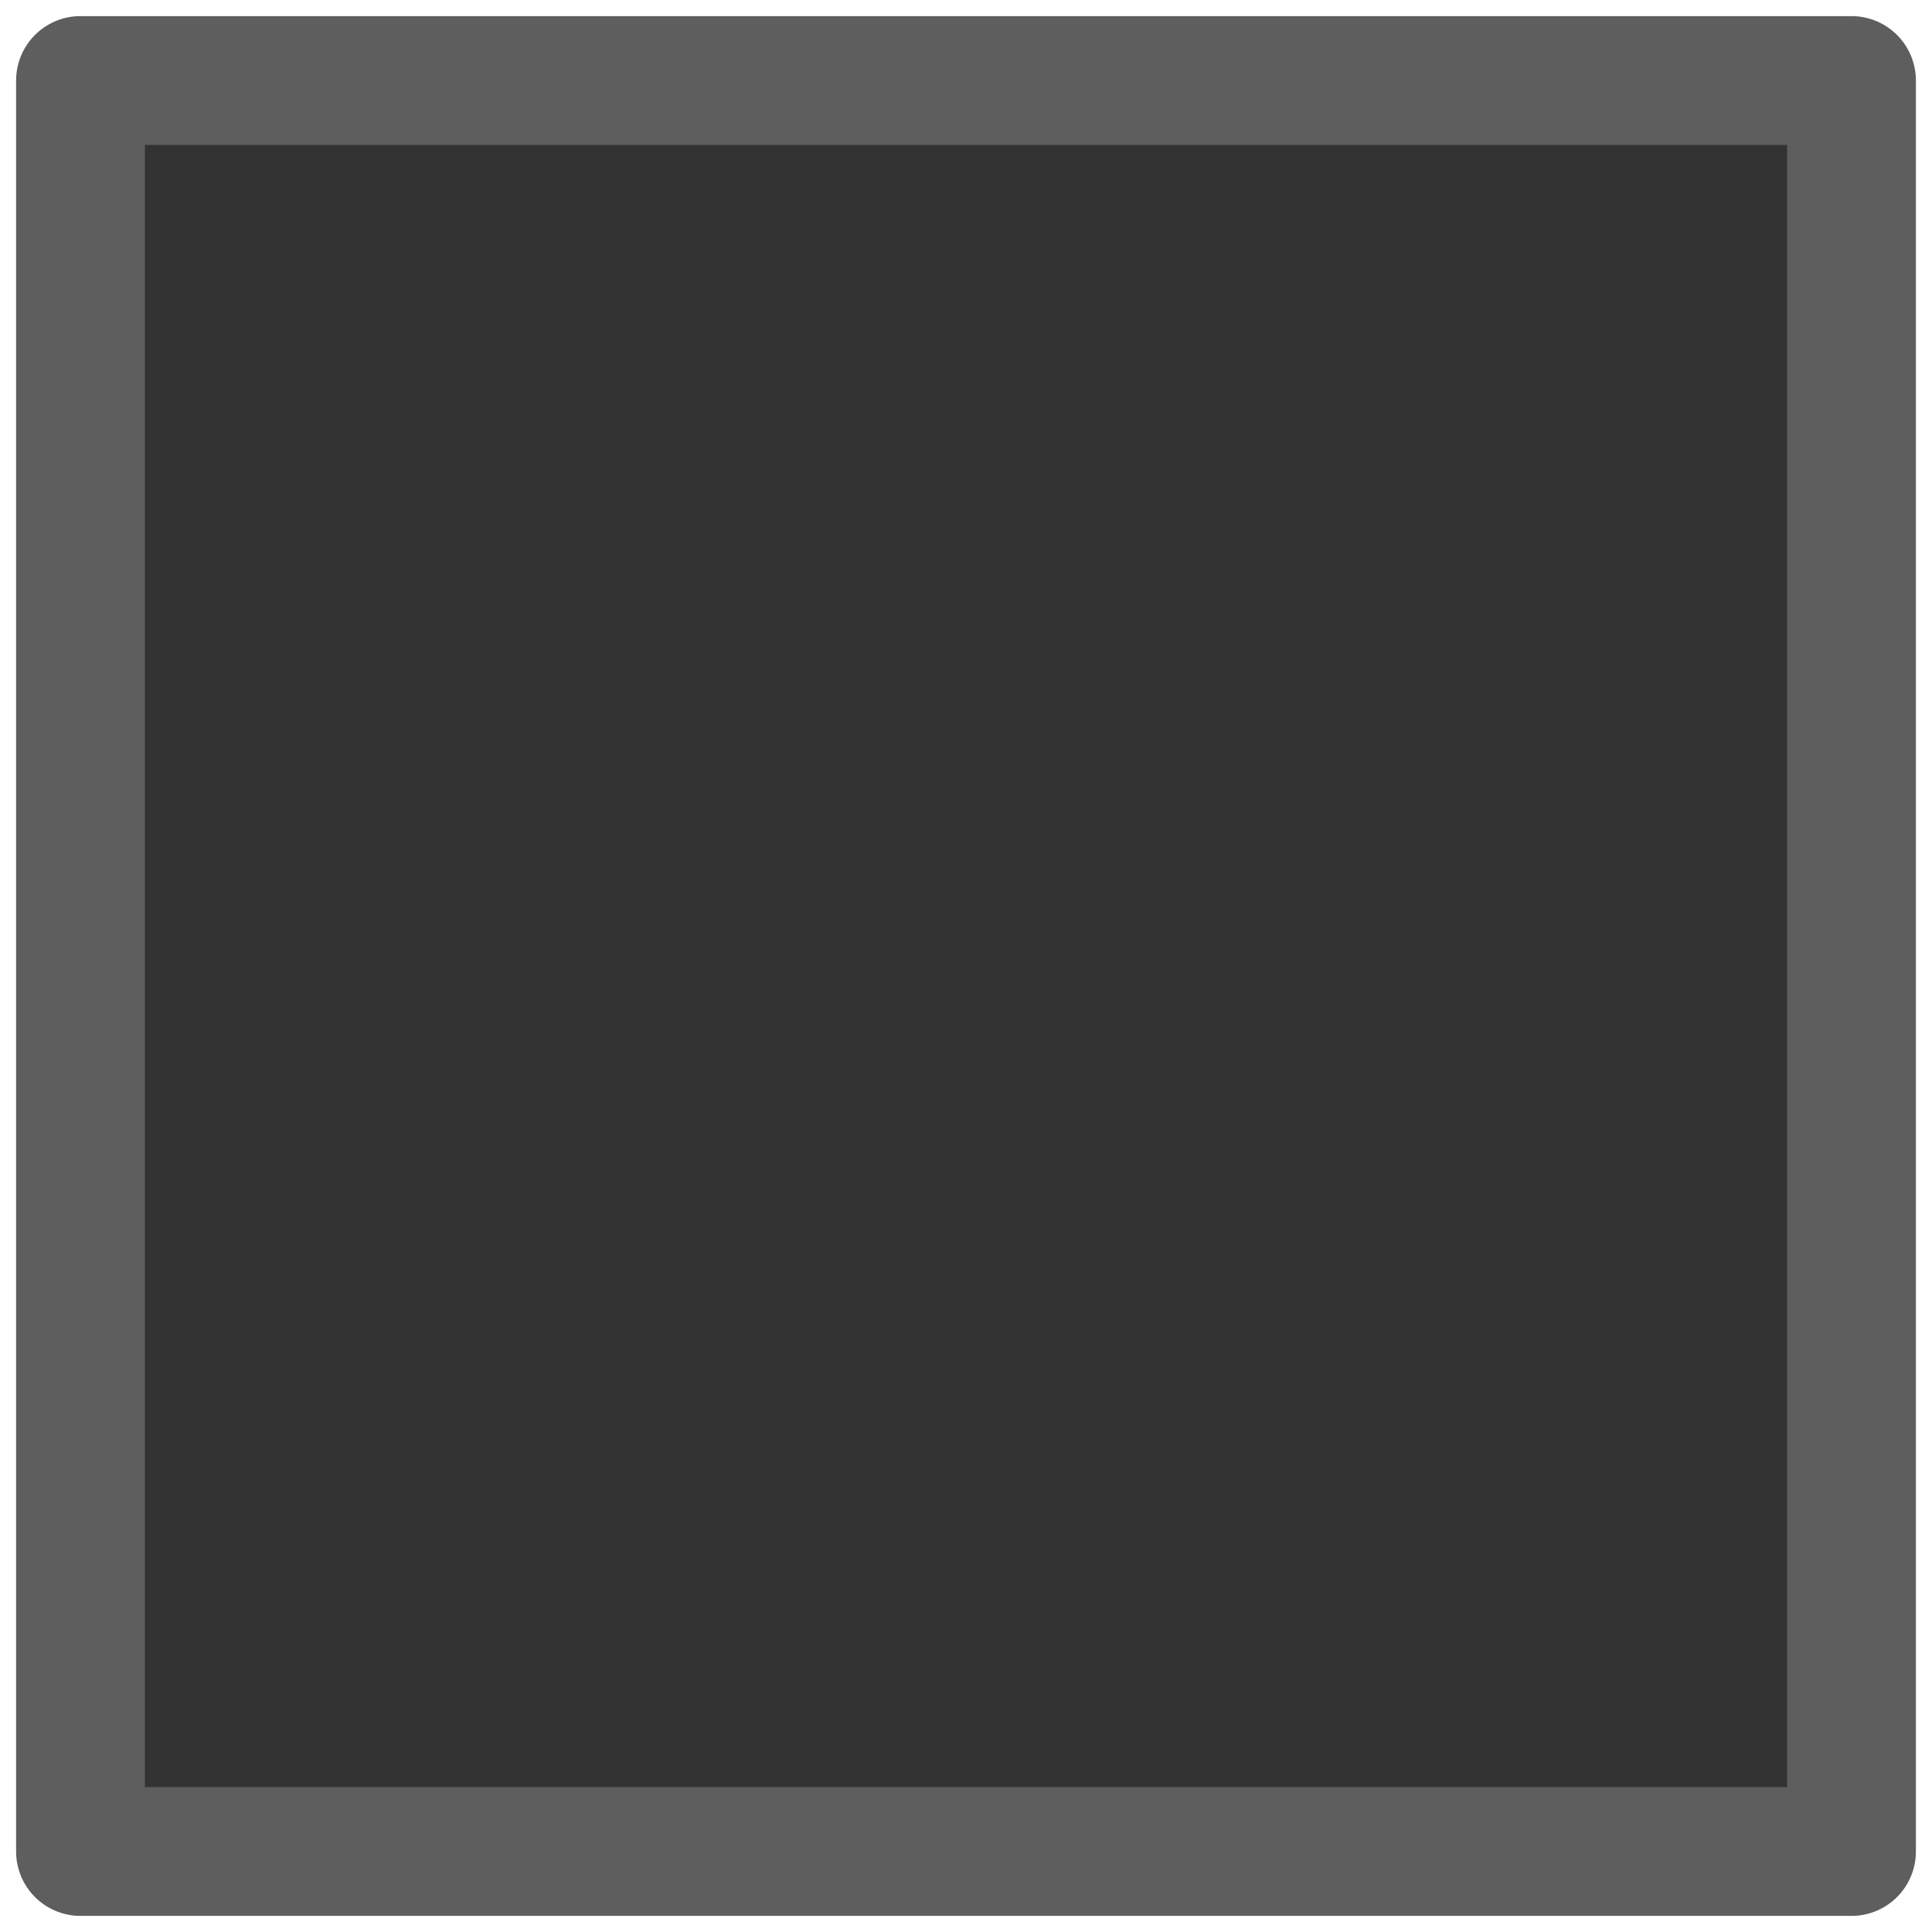
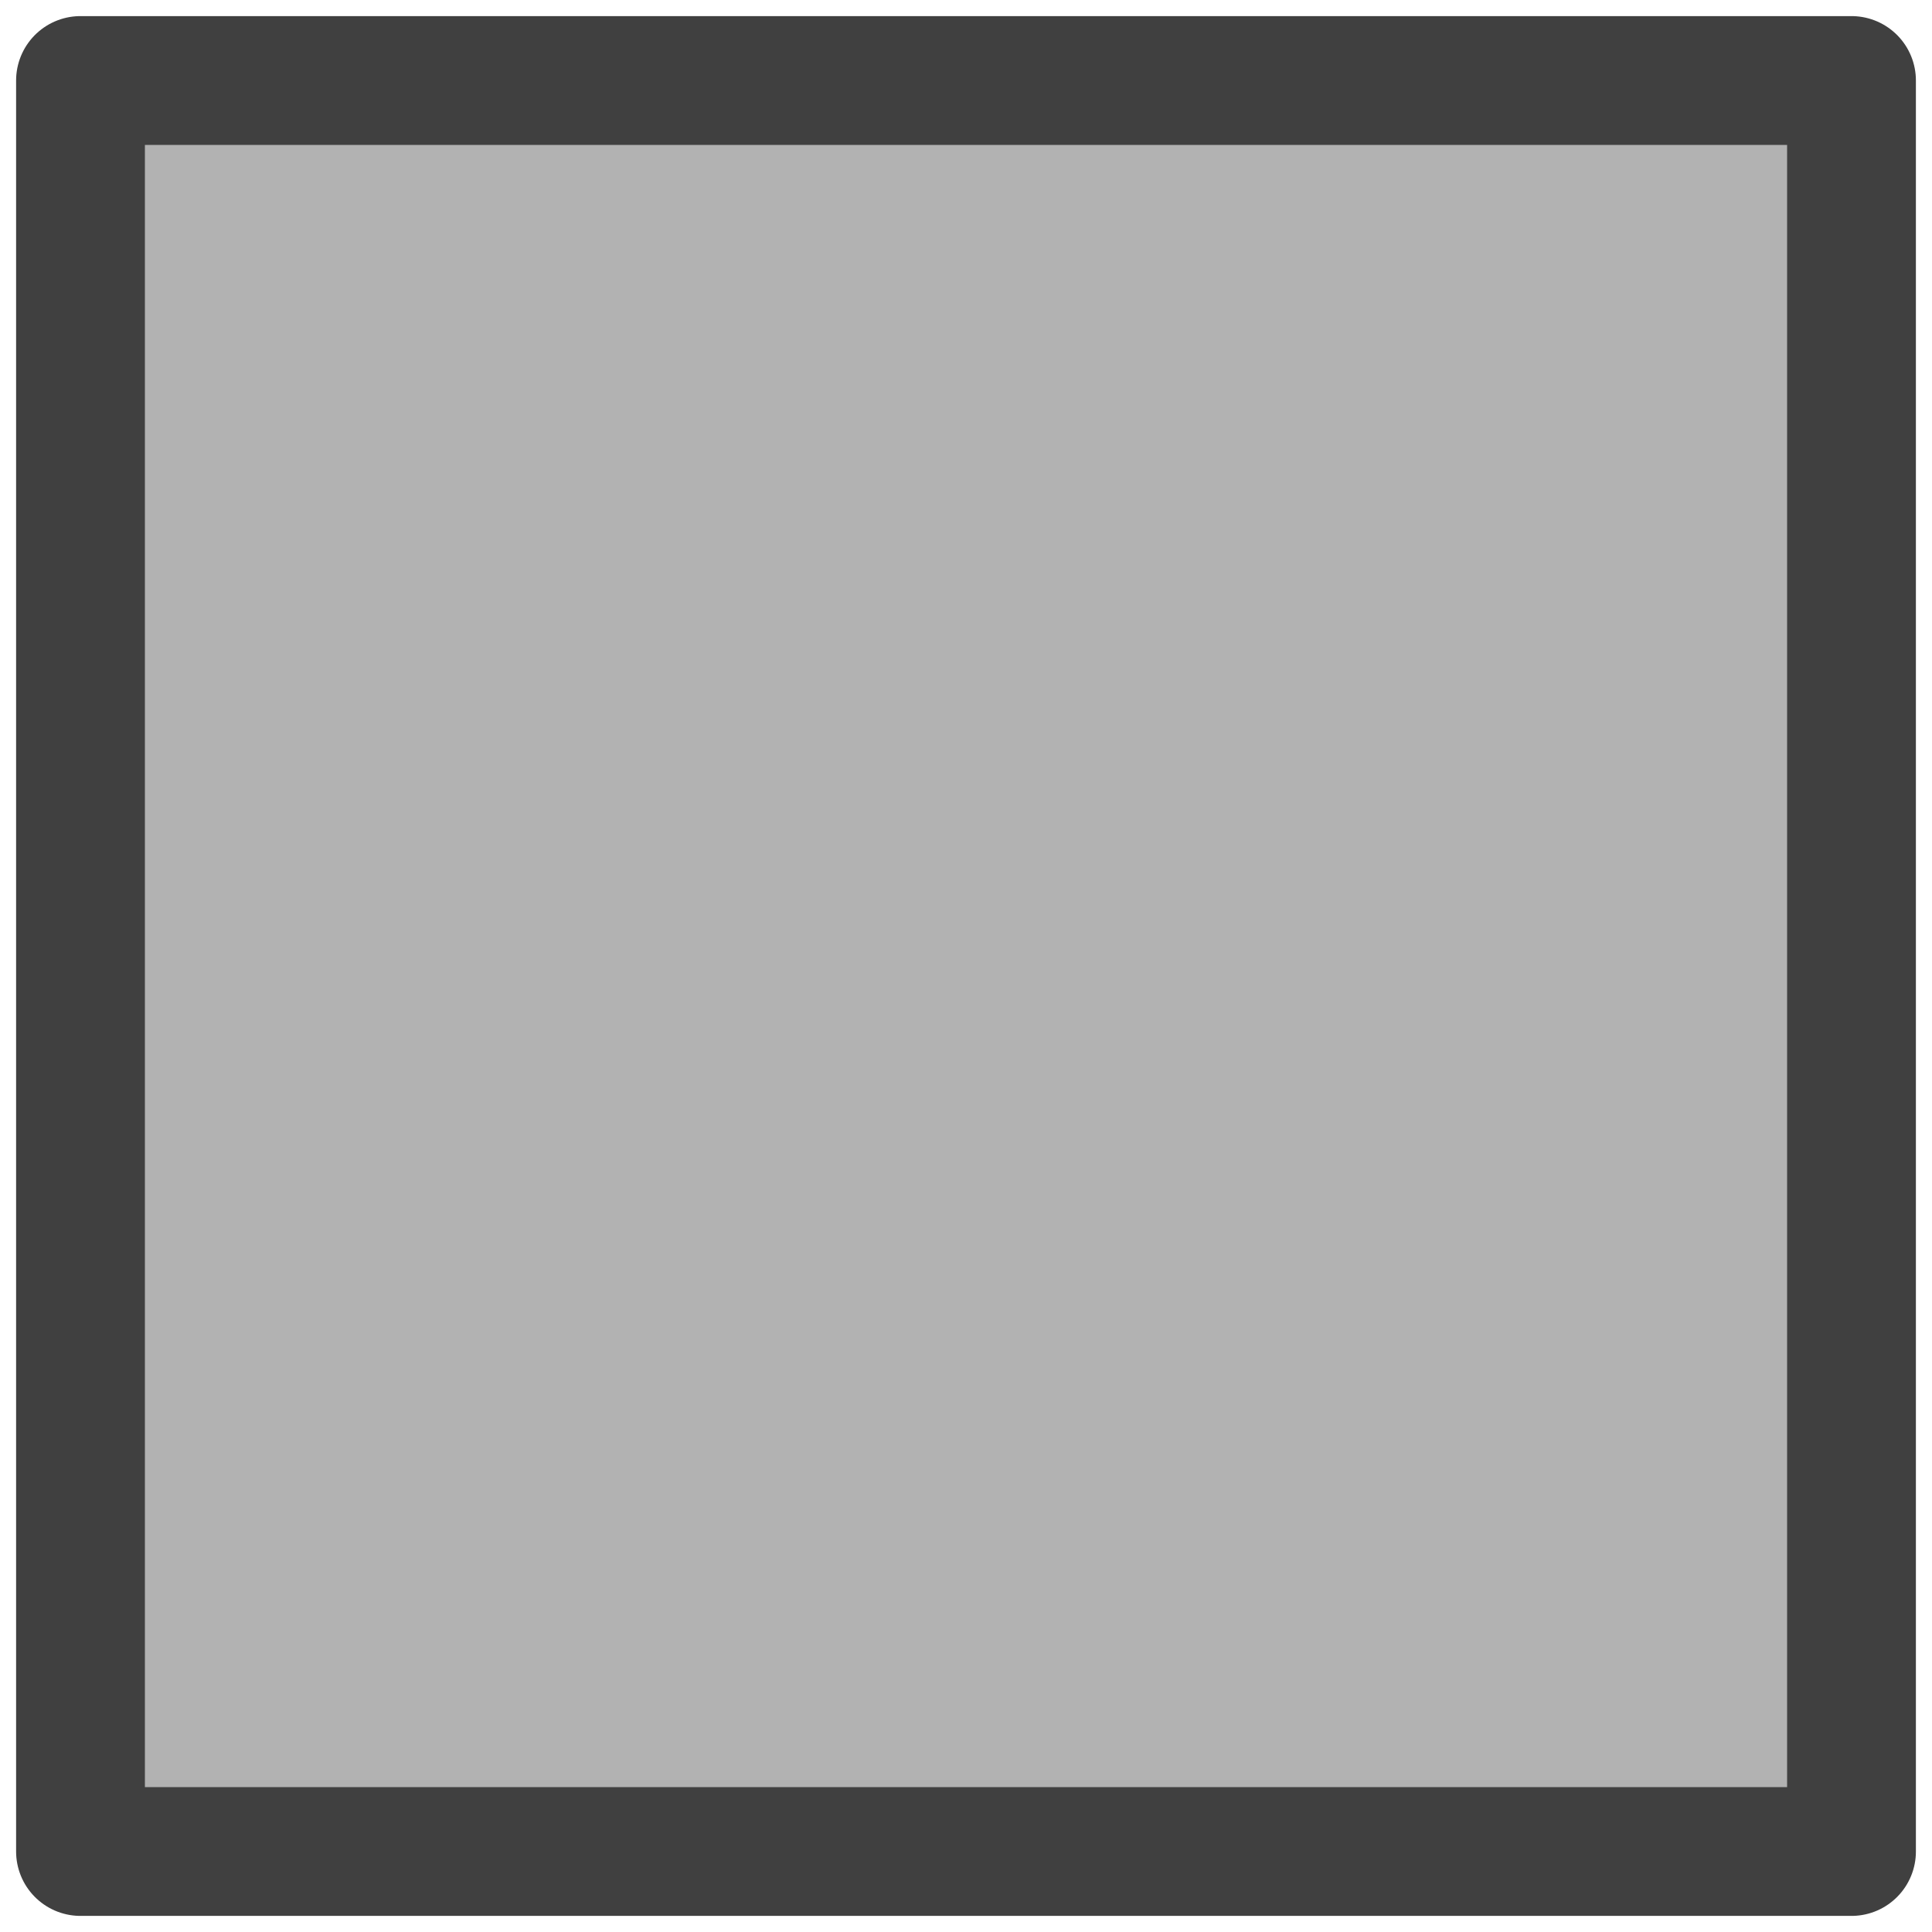
<svg xmlns="http://www.w3.org/2000/svg" width="12" height="12" viewBox="0 0 12 12" version="1.1" id="svg13547">
  <defs id="defs13544" />
  <g id="layer1">
-     <rect style="font-variation-settings:'wght' 700;fill:#333333;fill-opacity:1;stroke:#5e5e5e;stroke-linecap:square;stroke-linejoin:round;stroke-opacity:1;stroke-width:0.8;stroke-dasharray:none" id="rect39478" width="11" height="11" x="0.5" y="0.5" />
+     <rect style="font-variation-settings:'wght' 700;fill:#b2b2b2;fill-opacity:1;stroke:#404040;stroke-linecap:square;stroke-linejoin:round;stroke-opacity:1;stroke-width:0.8;stroke-dasharray:none" id="rect39478" width="11" height="11" x="0.5" y="0.5" />
  </g>
</svg>
